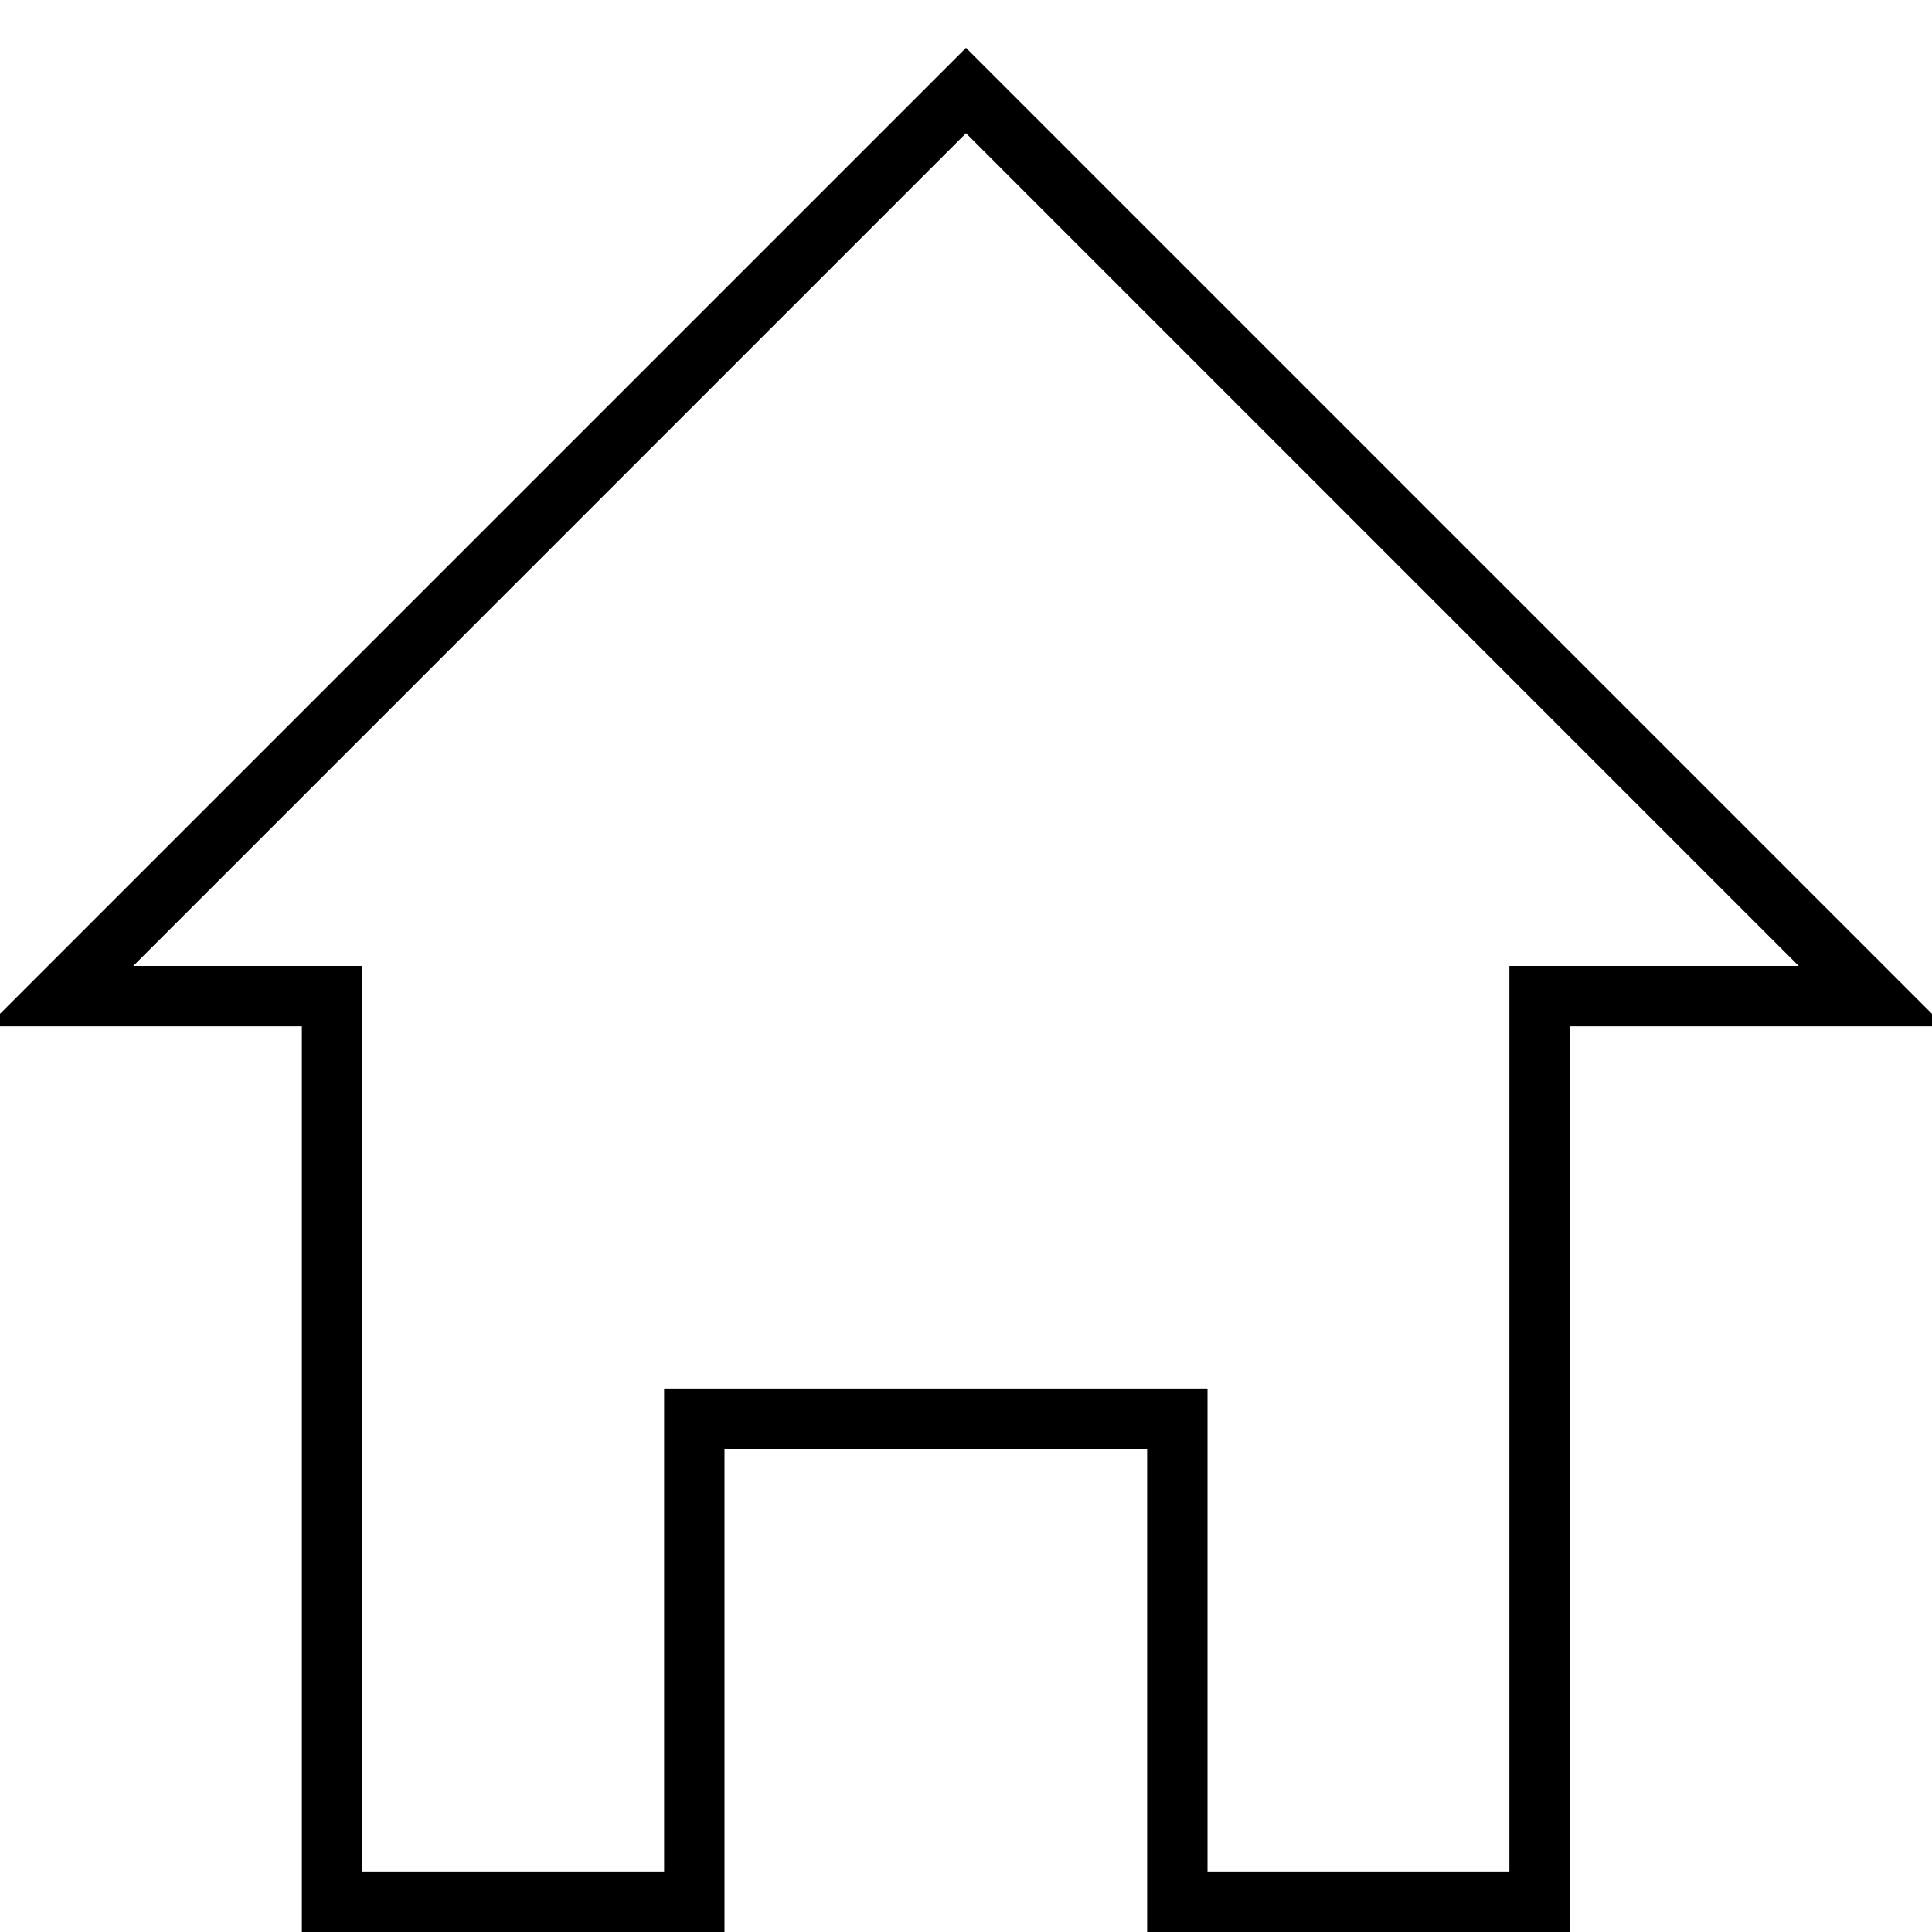
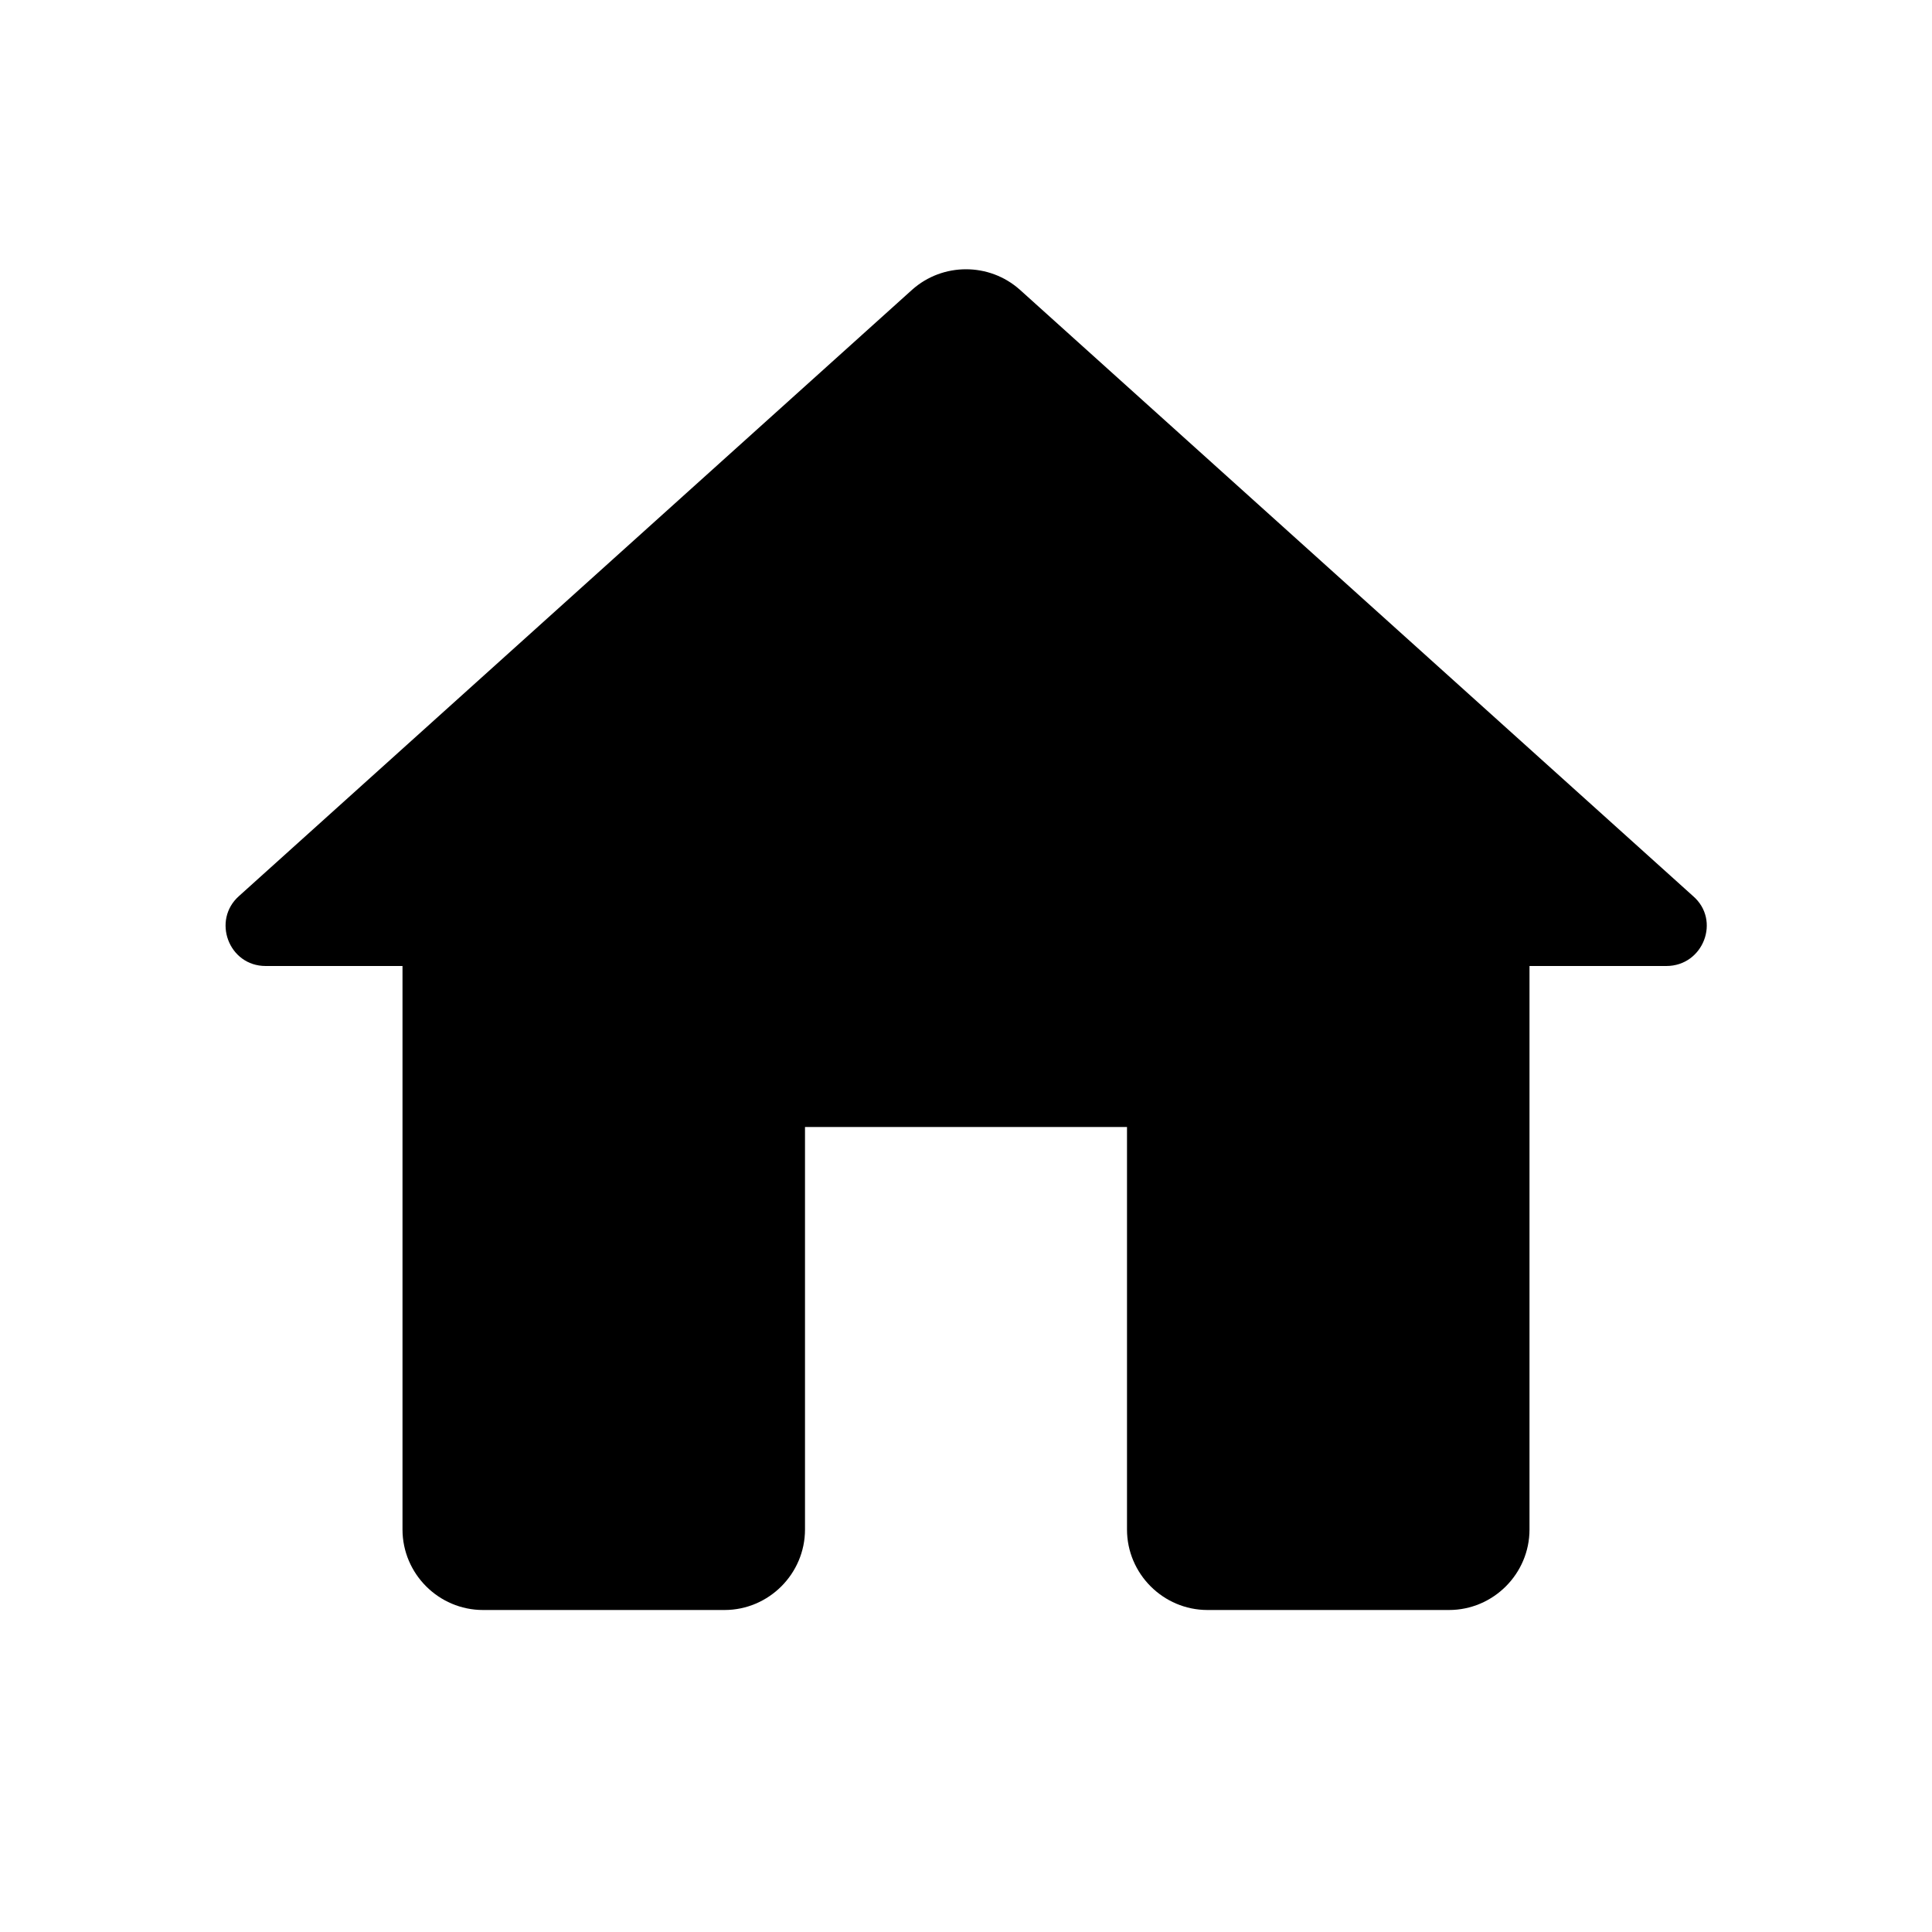
- <svg xmlns="http://www.w3.org/2000/svg" version="1.1" id="Layer_1" x="0px" y="0px" width="64px" height="64px" viewBox="0 0 64 64" enable-background="new 0 0 64 64" xml:space="preserve">
-   <polygon fill="none" stroke="#000000" stroke-width="2" stroke-miterlimit="10" points="32,3 2,33 11,33 11,63 23,63 23,47 39,47   39,63 51,63 51,33 62,33 " />
+ <svg xmlns="http://www.w3.org/2000/svg" height="48px" viewBox="0 0 24 24" width="48px" fill="#000000">
+   <path d="M0 0h24v24H0V0z" fill="none" />
+   <path d="M10 19v-5h4v5c0 .55.45 1 1 1h3c.55 0 1-.45 1-1v-7h1.7c.46 0 .68-.57.33-.87L12.67 3.6c-.38-.34-.96-.34-1.34 0l-8.36 7.53c-.34.3-.13.87.33.87H5v7c0 .55.45 1 1 1h3c.55 0 1-.45 1-1z" />
</svg>
